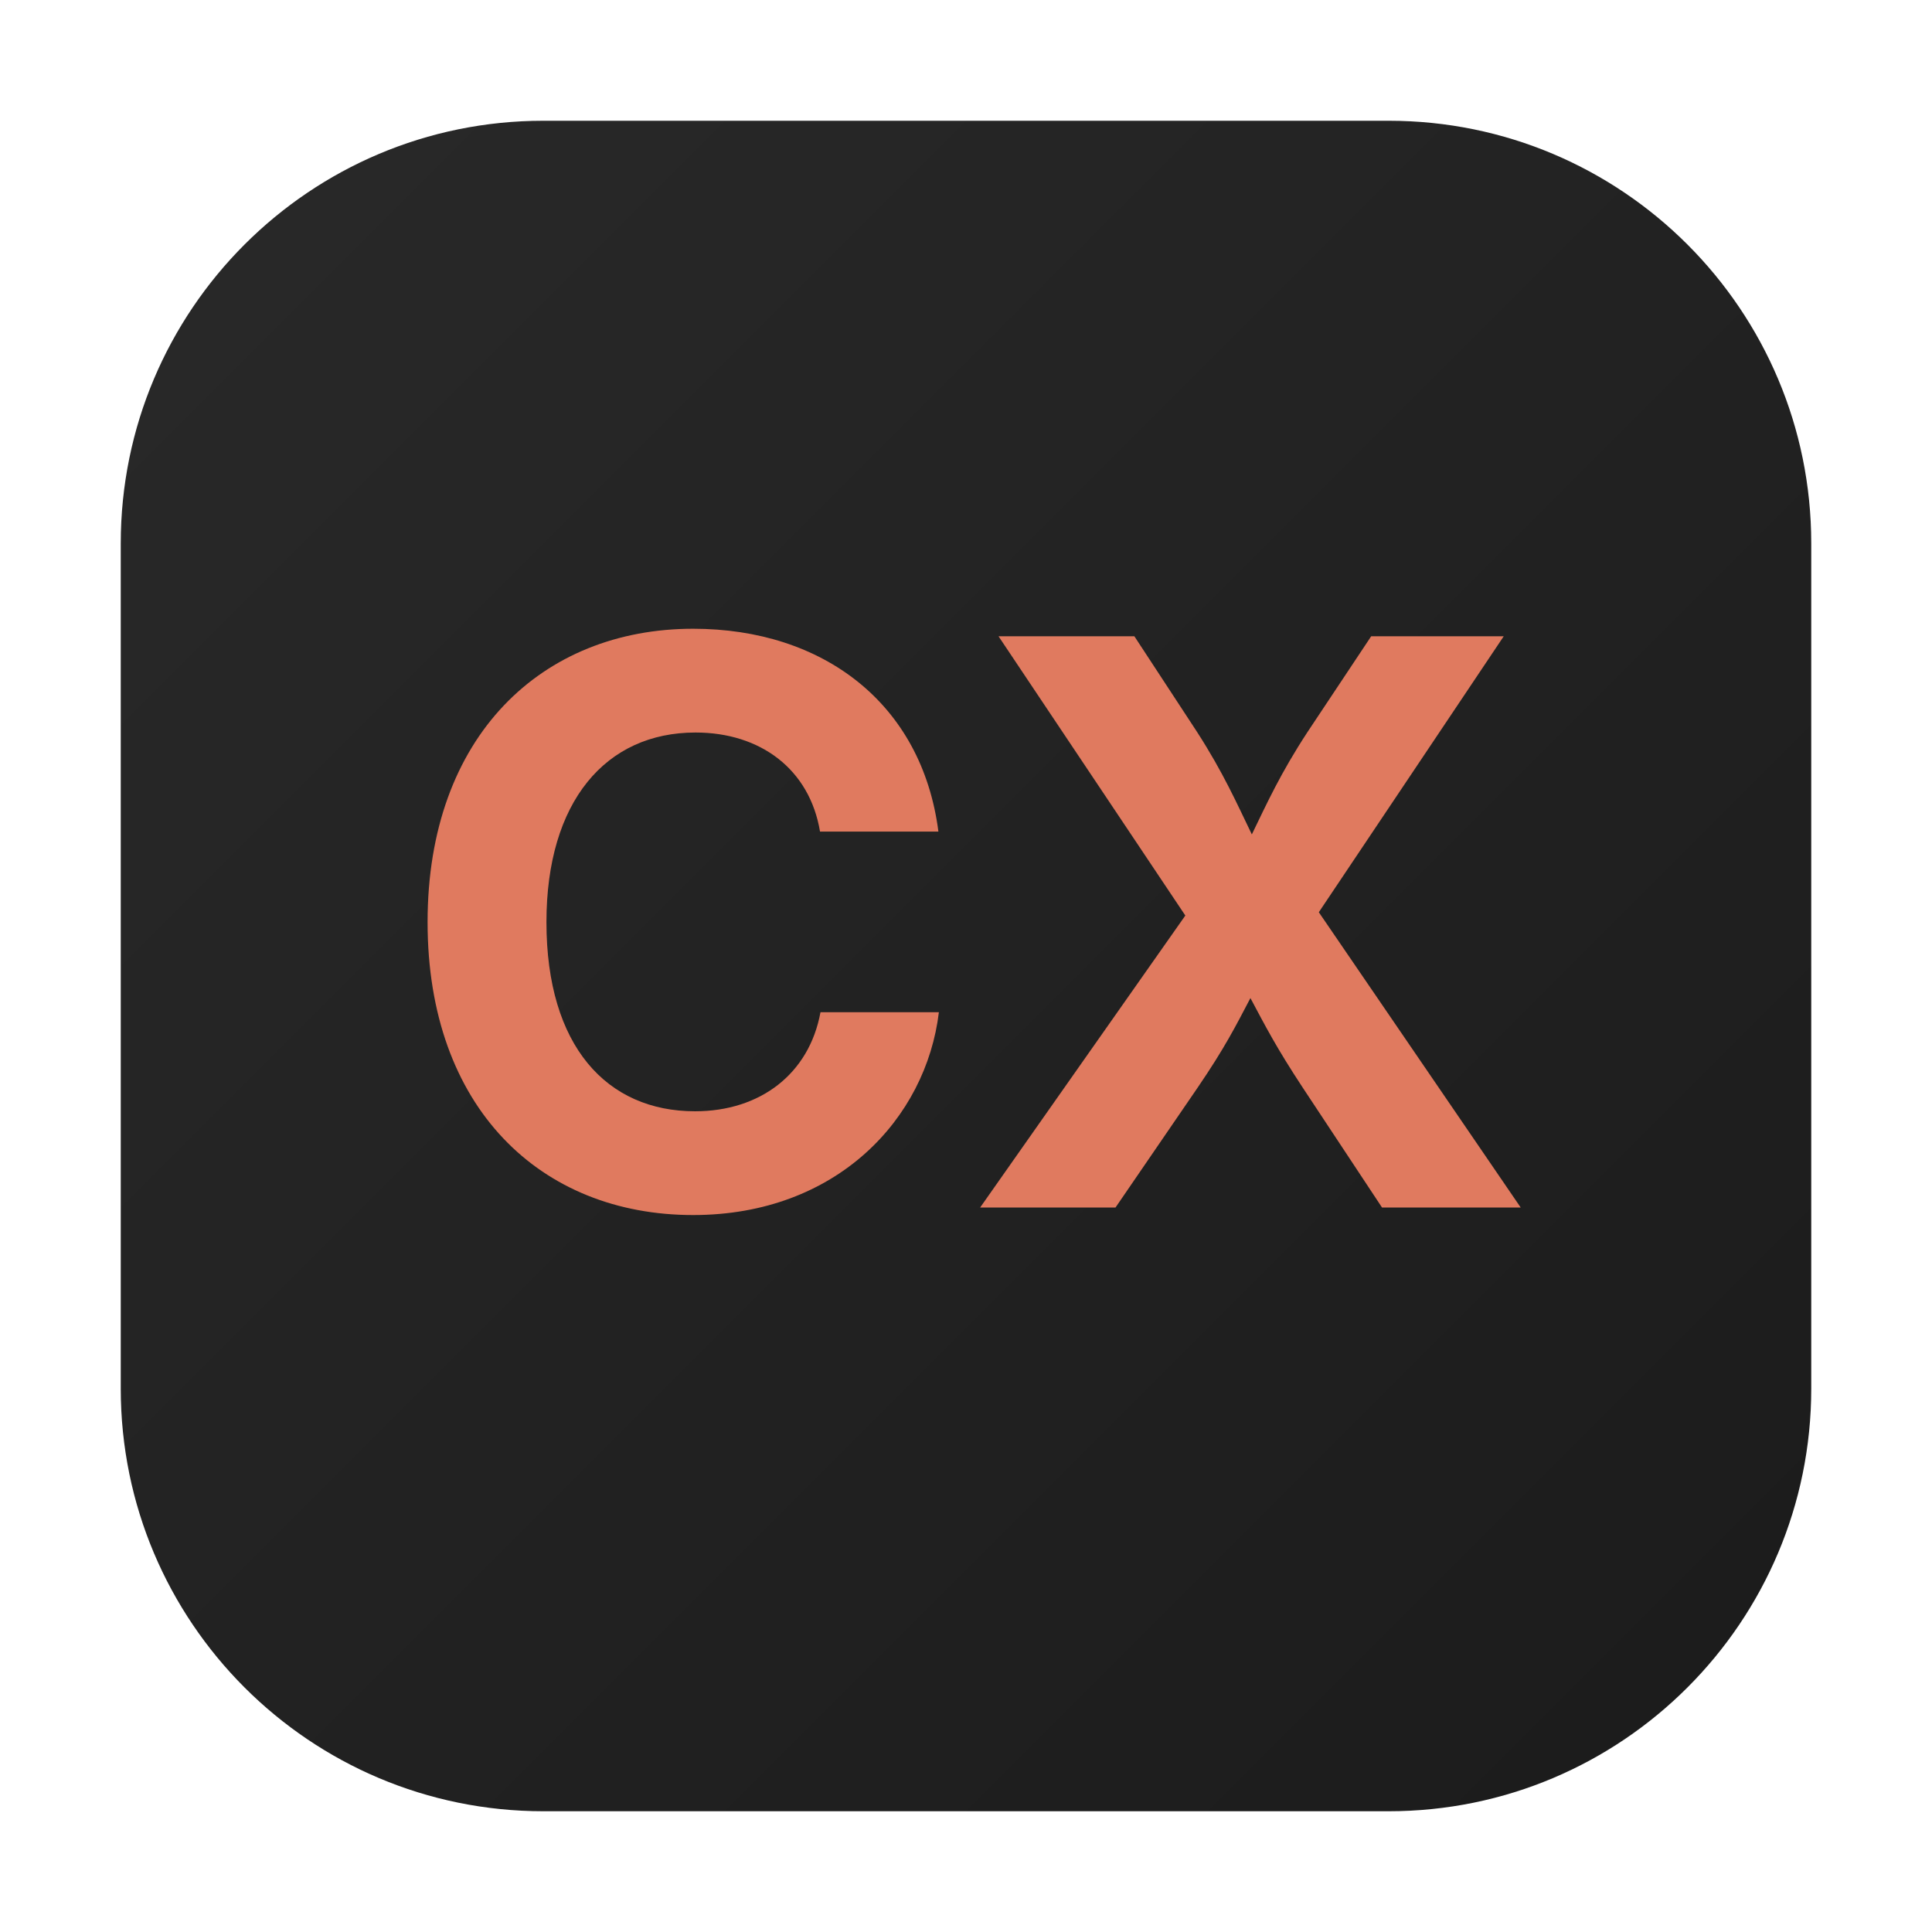
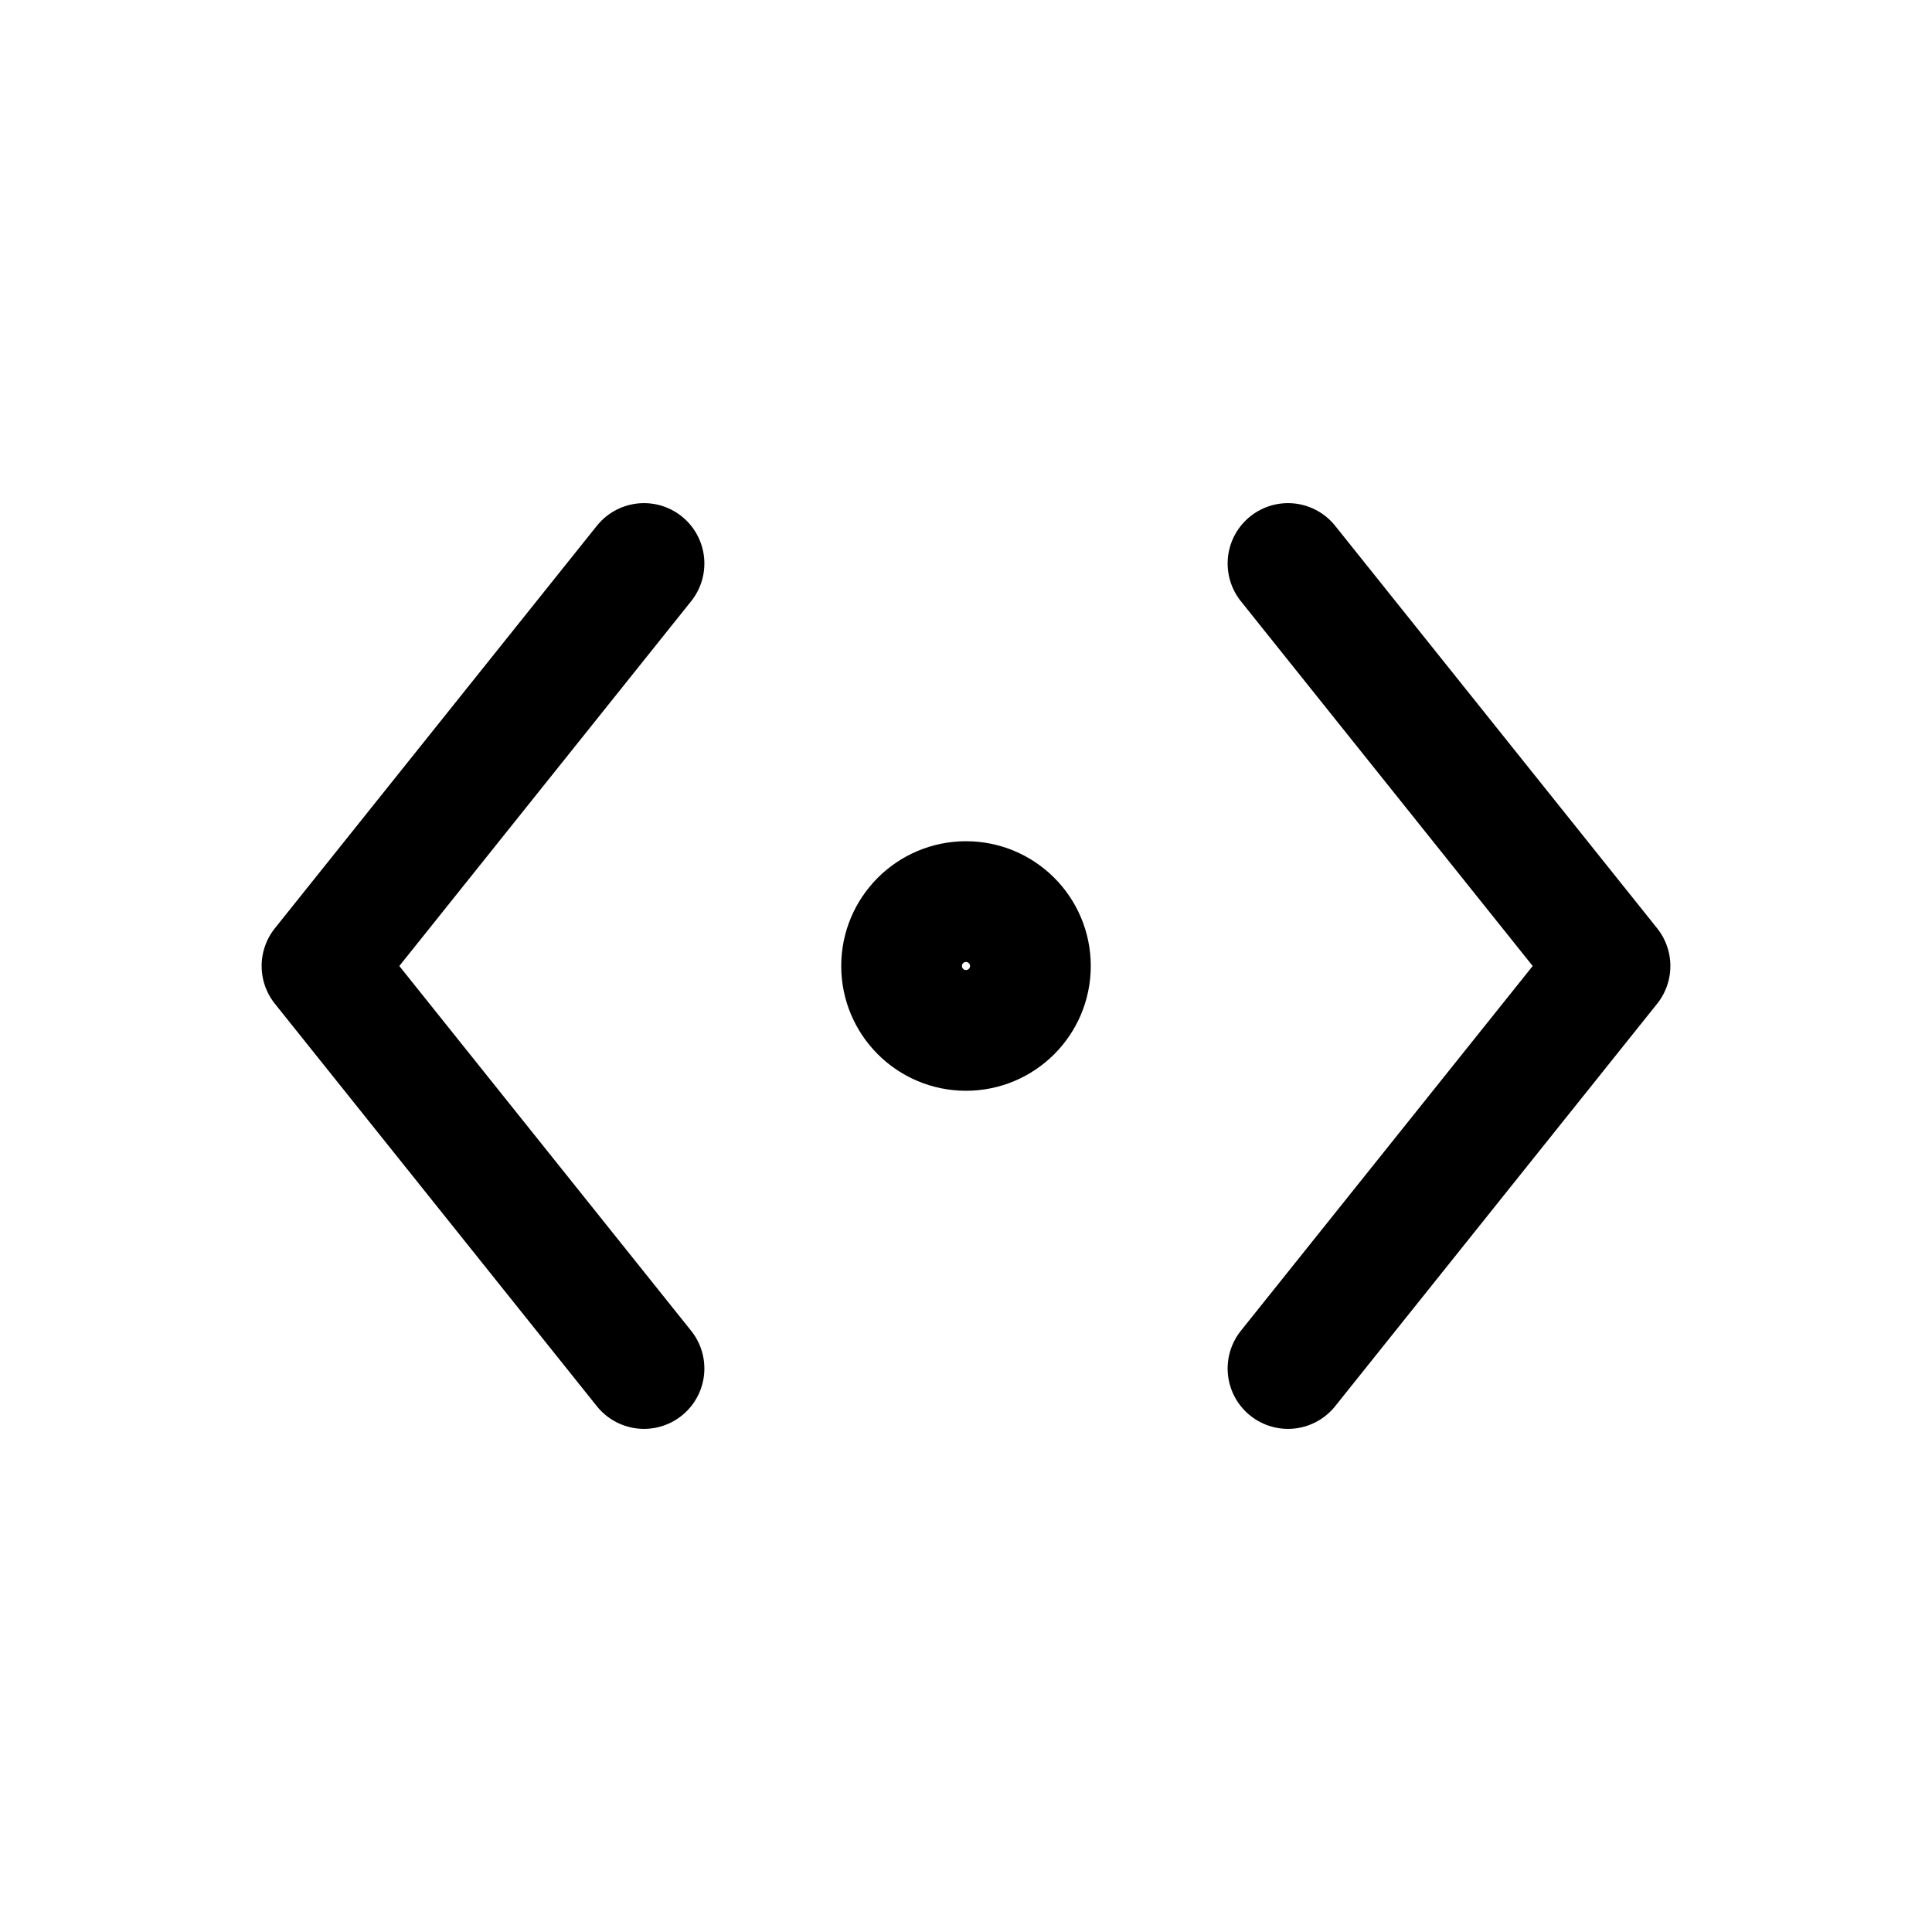
- <svg xmlns="http://www.w3.org/2000/svg" viewBox="0 0 64 64" role="img" aria-label="Codex">
-   <defs>
-     <linearGradient id="codex-bg" x1="0" y1="0" x2="64" y2="64" gradientUnits="userSpaceOnUse">
-       <stop stop-color="#2a2a2a" />
-       <stop offset="1" stop-color="#1a1a1a" />
-     </linearGradient>
-   </defs>
-   <rect x="4" y="4" width="56" height="56" rx="14" fill="url(#codex-bg)" />
-   <text x="32" y="40" font-family="Inter, system-ui, sans-serif" font-size="26" font-weight="700" fill="#E07A5F" text-anchor="middle">CX</text>
+ <svg xmlns="http://www.w3.org/2000/svg" viewBox="0 0 24 24" fill="none" stroke="currentColor" stroke-width="1.5" stroke-linecap="round" stroke-linejoin="round">
+   <path d="M8 7l-4 5 4 5" />
+   <path d="M16 7l4 5-4 5" />
+   <circle cx="12" cy="12" r="0.8" />
</svg>
